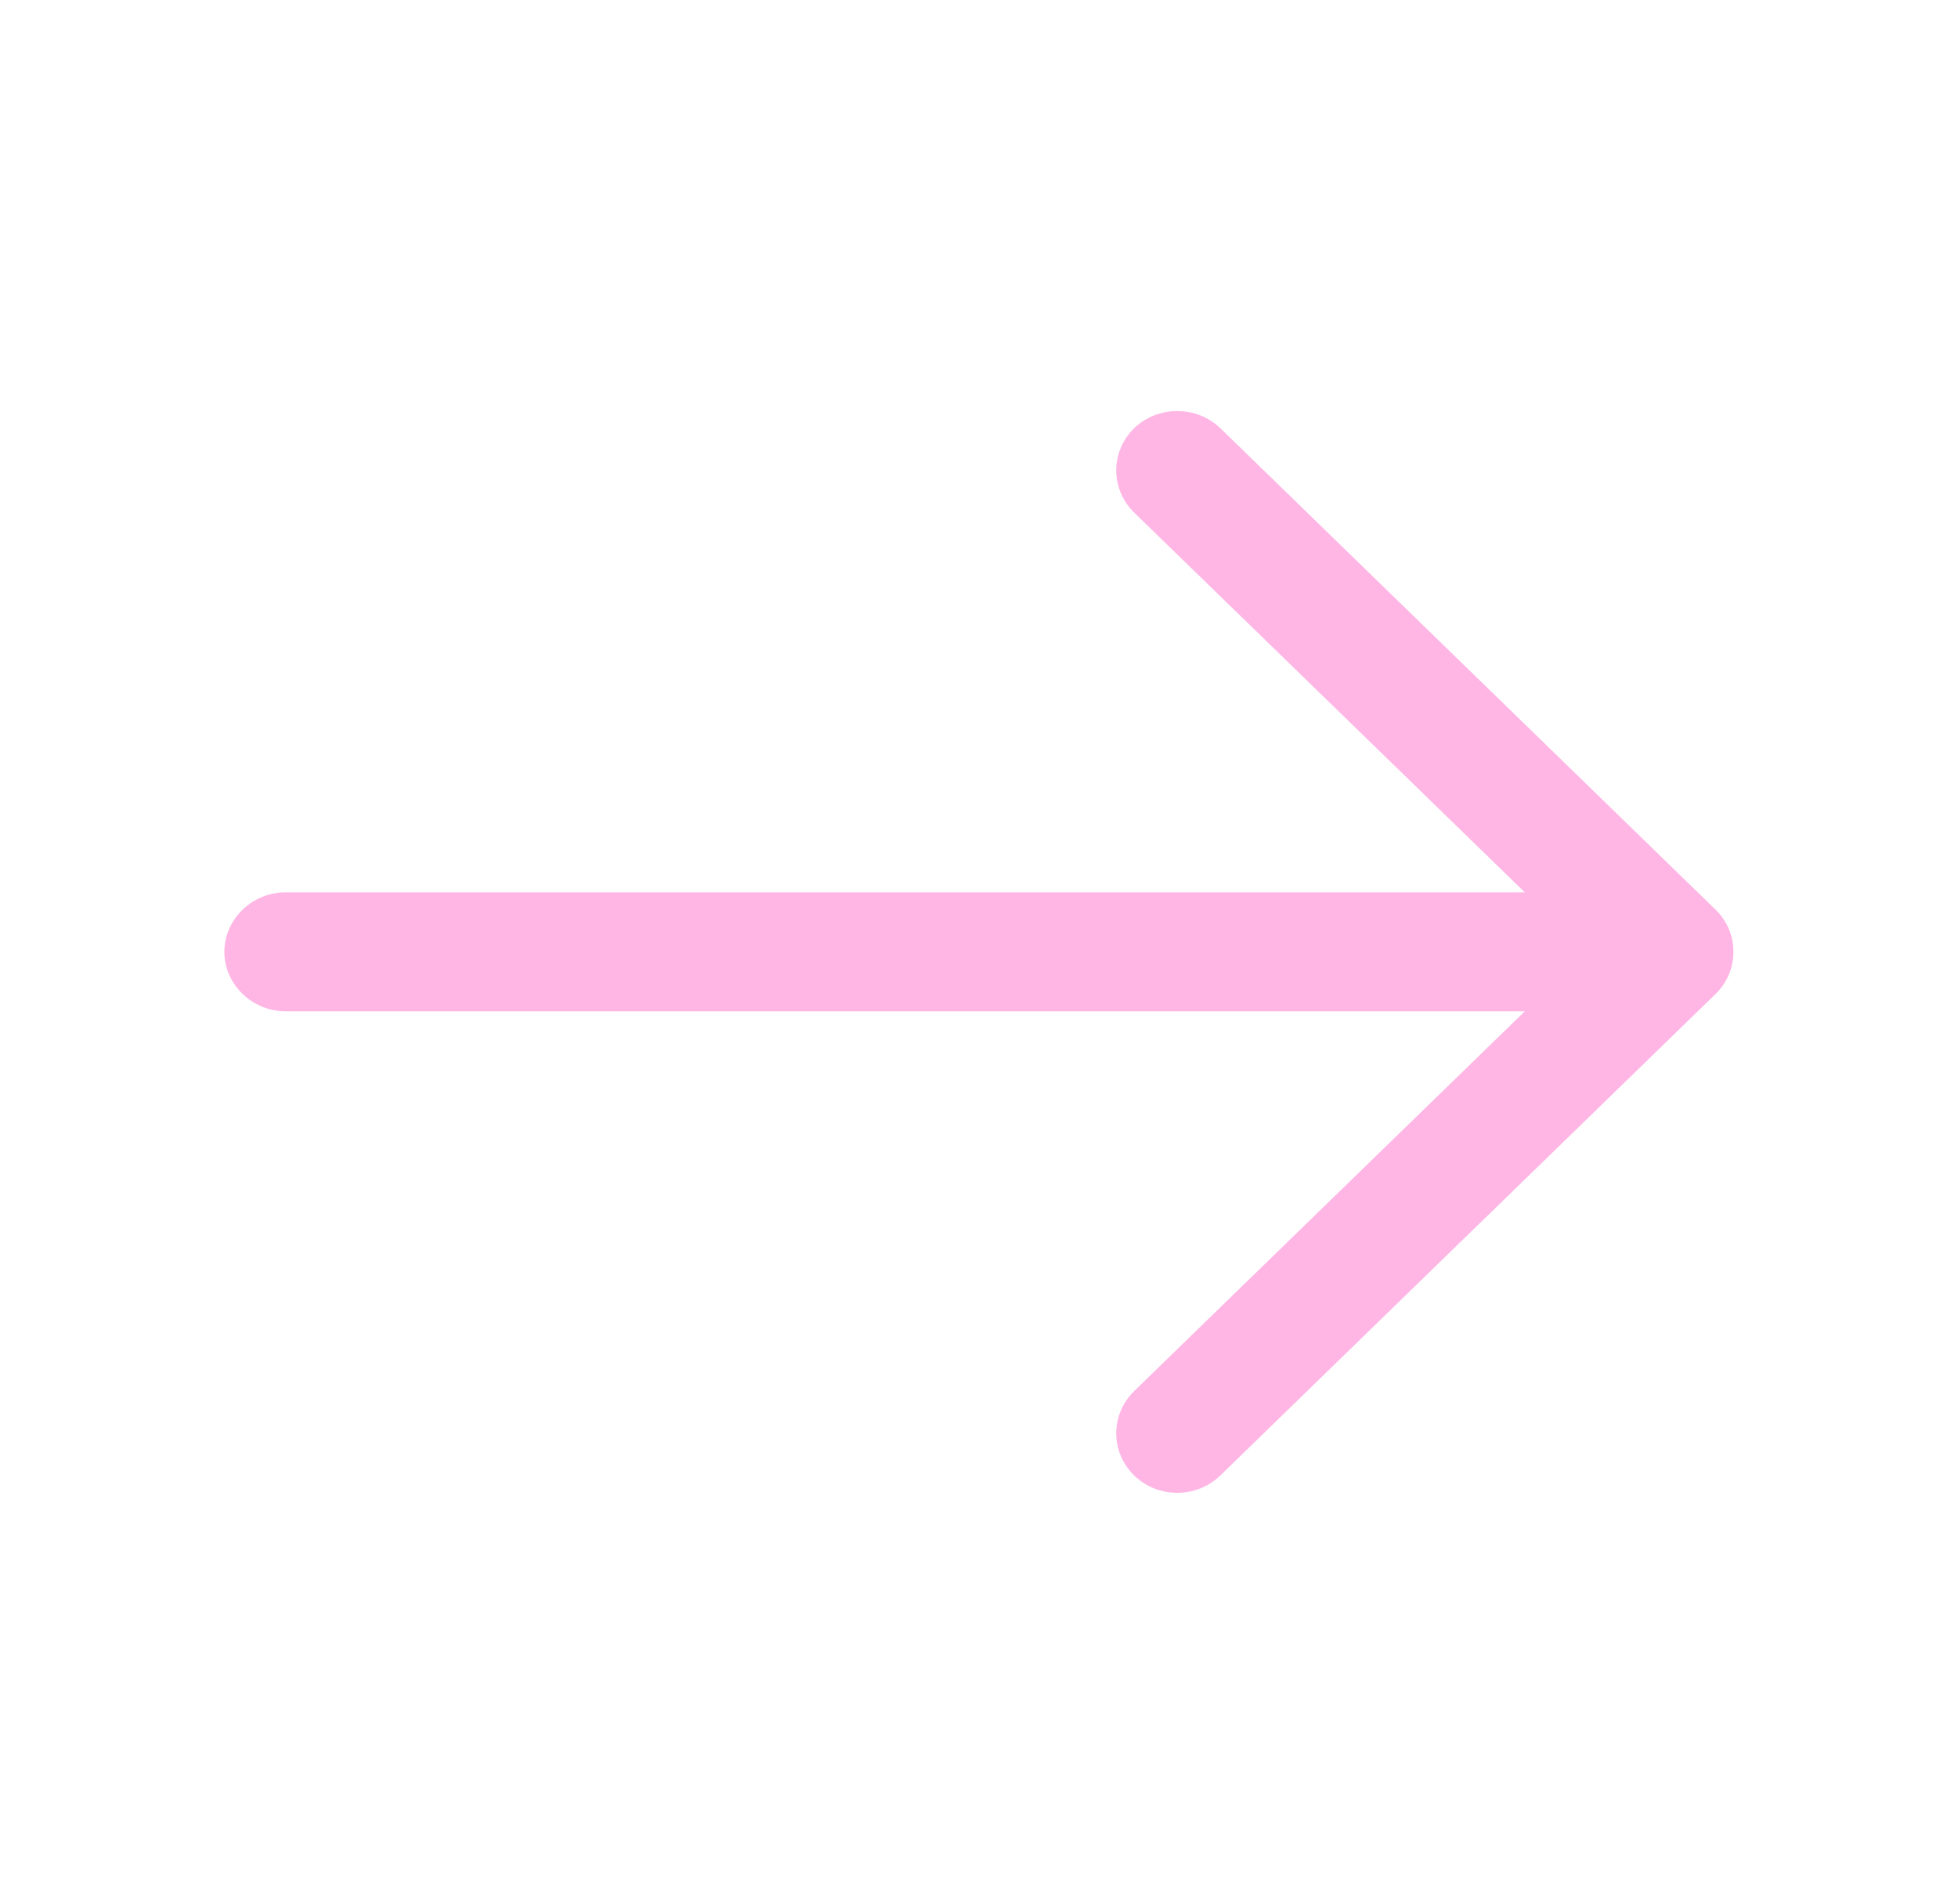
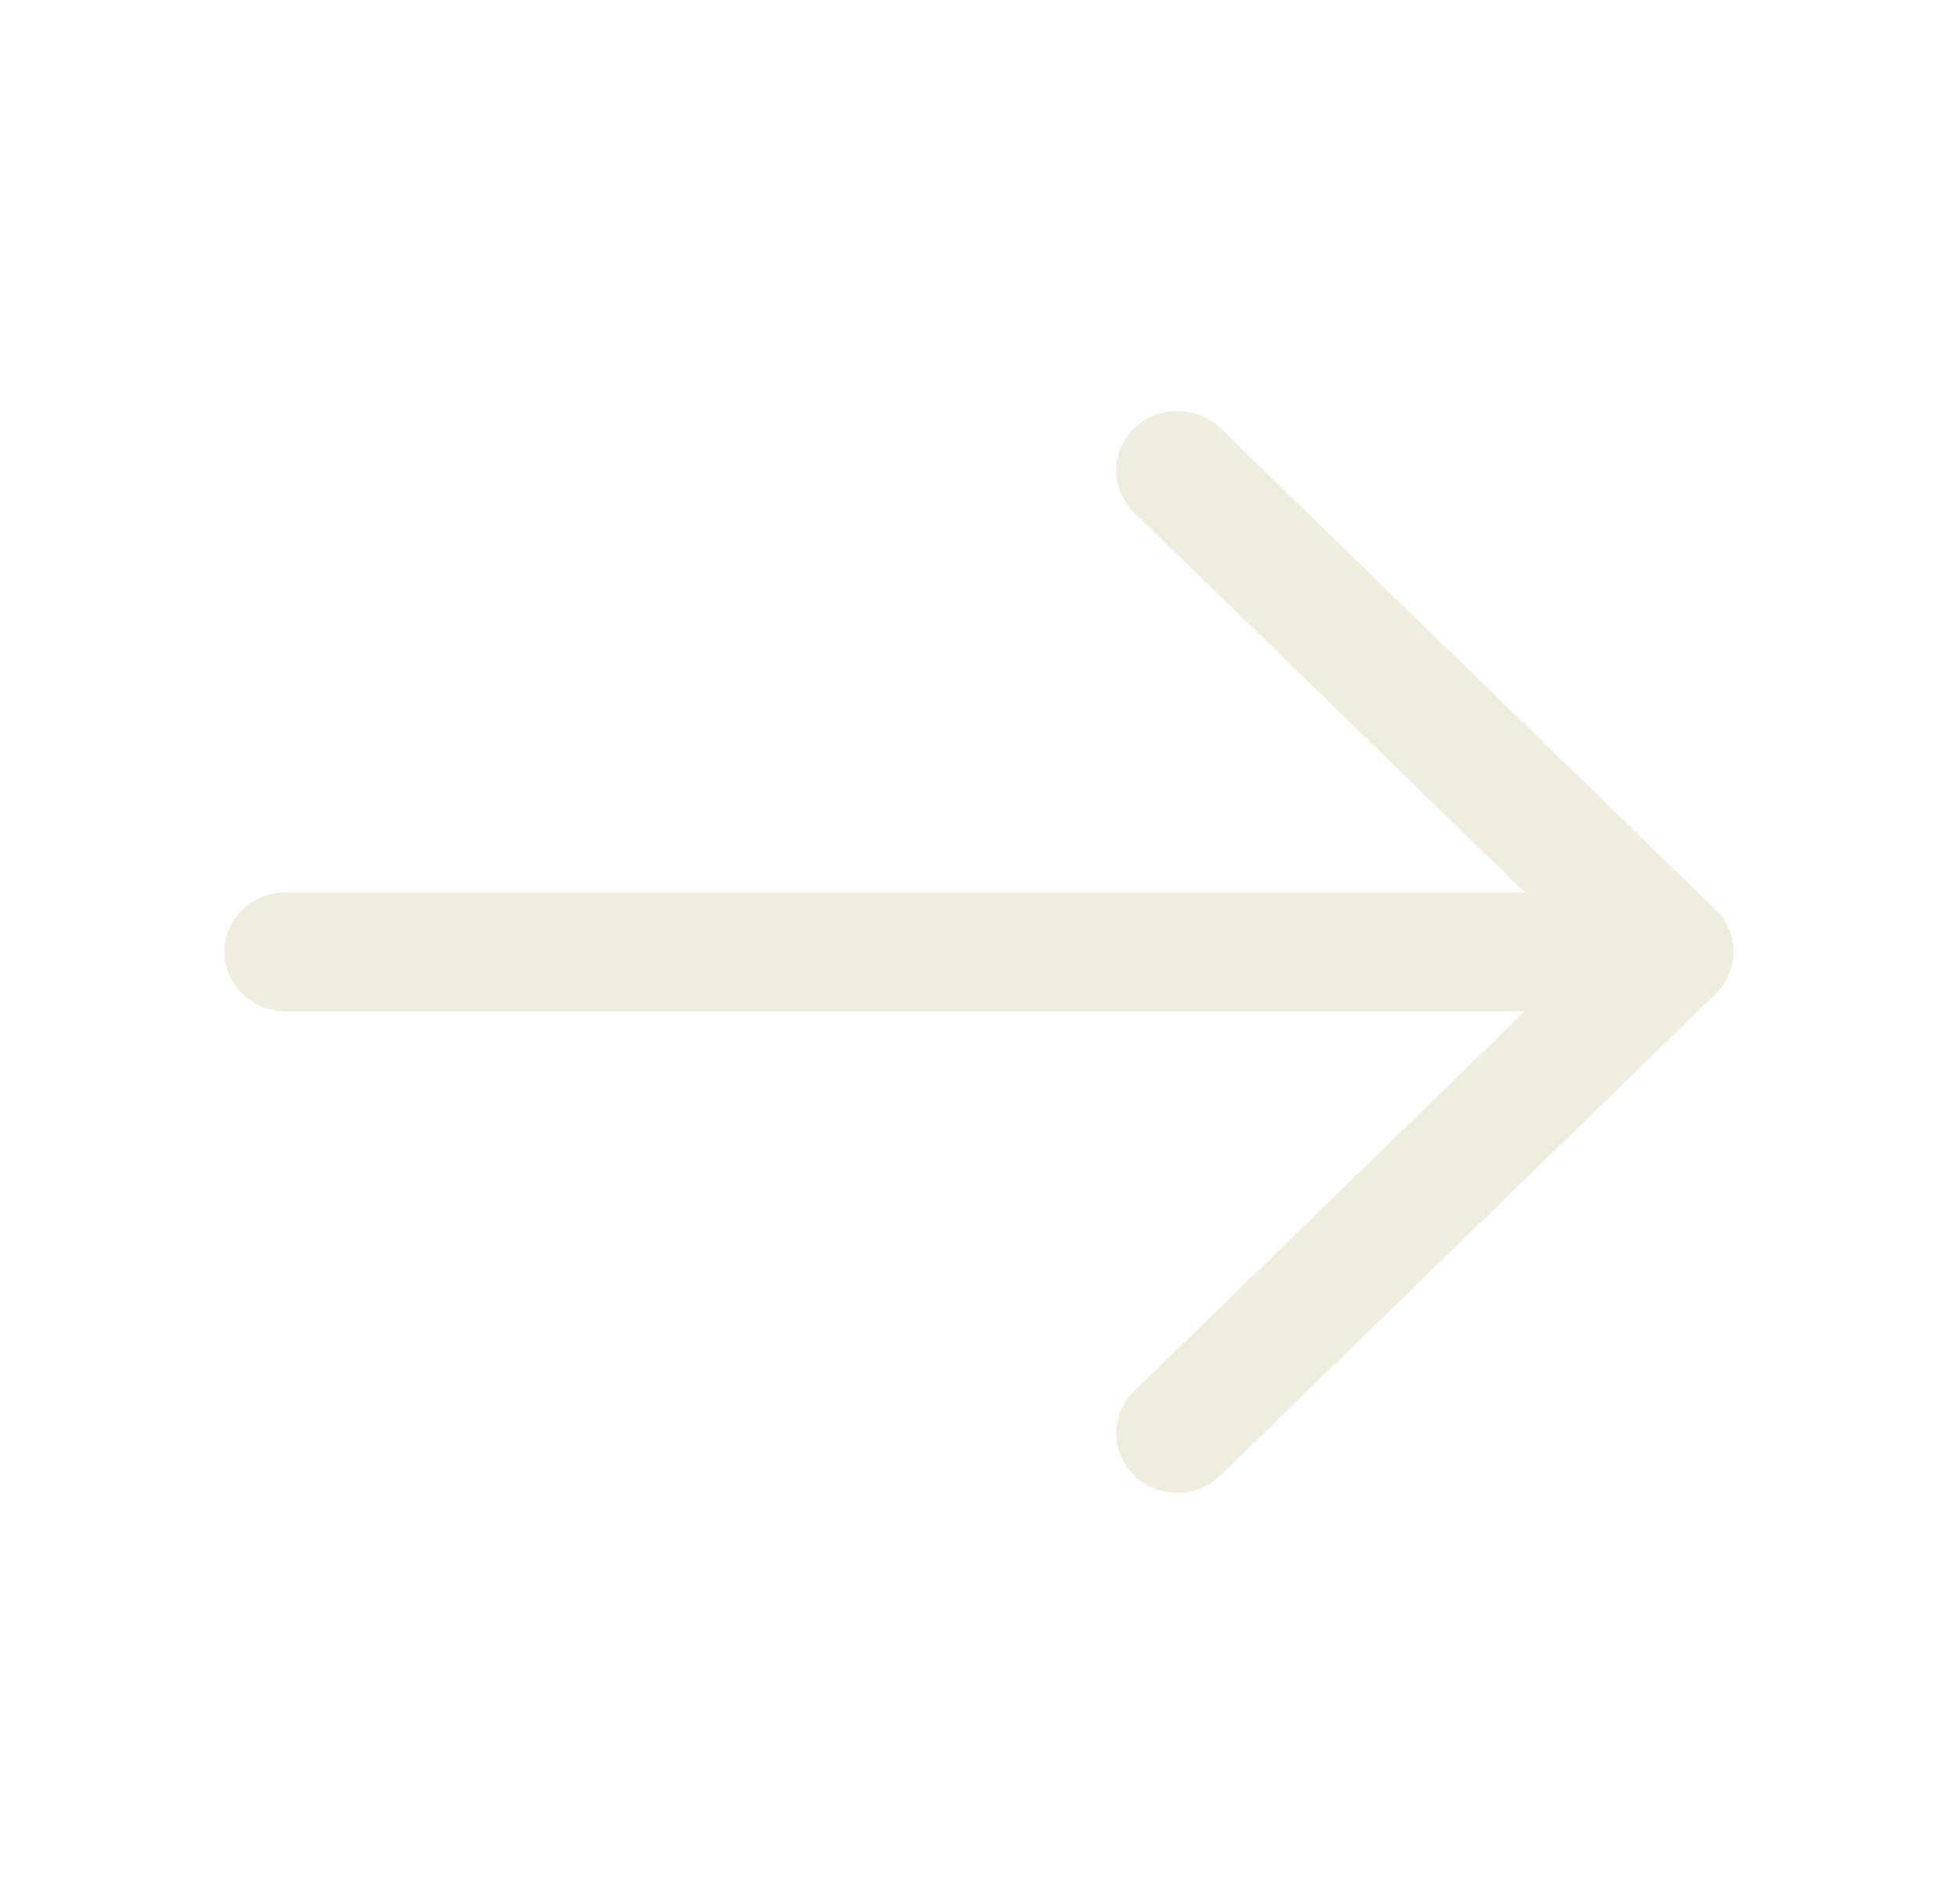
<svg xmlns="http://www.w3.org/2000/svg" width="36" height="35" viewBox="0 0 36 35" fill="none">
-   <path d="M21.645 27.446C21.36 27.446 21.075 27.344 20.85 27.125C20.641 26.919 20.523 26.642 20.523 26.352C20.523 26.063 20.641 25.785 20.85 25.579L29.16 17.5L20.85 9.421C20.641 9.215 20.523 8.937 20.523 8.648C20.523 8.359 20.641 8.081 20.85 7.875C21.285 7.452 22.005 7.452 22.44 7.875L31.545 16.727C31.98 17.15 31.98 17.85 31.545 18.273L22.44 27.125C22.215 27.344 21.93 27.446 21.645 27.446V27.446Z" fill="#FFB6E5" />
-   <path d="M30.495 18.594H5.25C4.635 18.594 4.125 18.098 4.125 17.5C4.125 16.902 4.635 16.406 5.25 16.406H30.495C31.11 16.406 31.62 16.902 31.62 17.5C31.62 18.098 31.11 18.594 30.495 18.594Z" fill="#FFB6E5" />
+   <path d="M21.645 27.446C21.36 27.446 21.075 27.344 20.85 27.125C20.641 26.919 20.523 26.642 20.523 26.352C20.523 26.063 20.641 25.785 20.85 25.579L29.16 17.5L20.85 9.421C20.641 9.215 20.523 8.937 20.523 8.648C20.523 8.359 20.641 8.081 20.85 7.875C21.285 7.452 22.005 7.452 22.44 7.875L31.545 16.727C31.98 17.15 31.98 17.85 31.545 18.273L22.44 27.125C22.215 27.344 21.93 27.446 21.645 27.446V27.446Z" fill="#EEEDDE" />
+   <path d="M30.495 18.594H5.25C4.635 18.594 4.125 18.098 4.125 17.5C4.125 16.902 4.635 16.406 5.25 16.406H30.495C31.11 16.406 31.62 16.902 31.62 17.5C31.62 18.098 31.11 18.594 30.495 18.594Z" fill="#EEEDDE" />
</svg>
